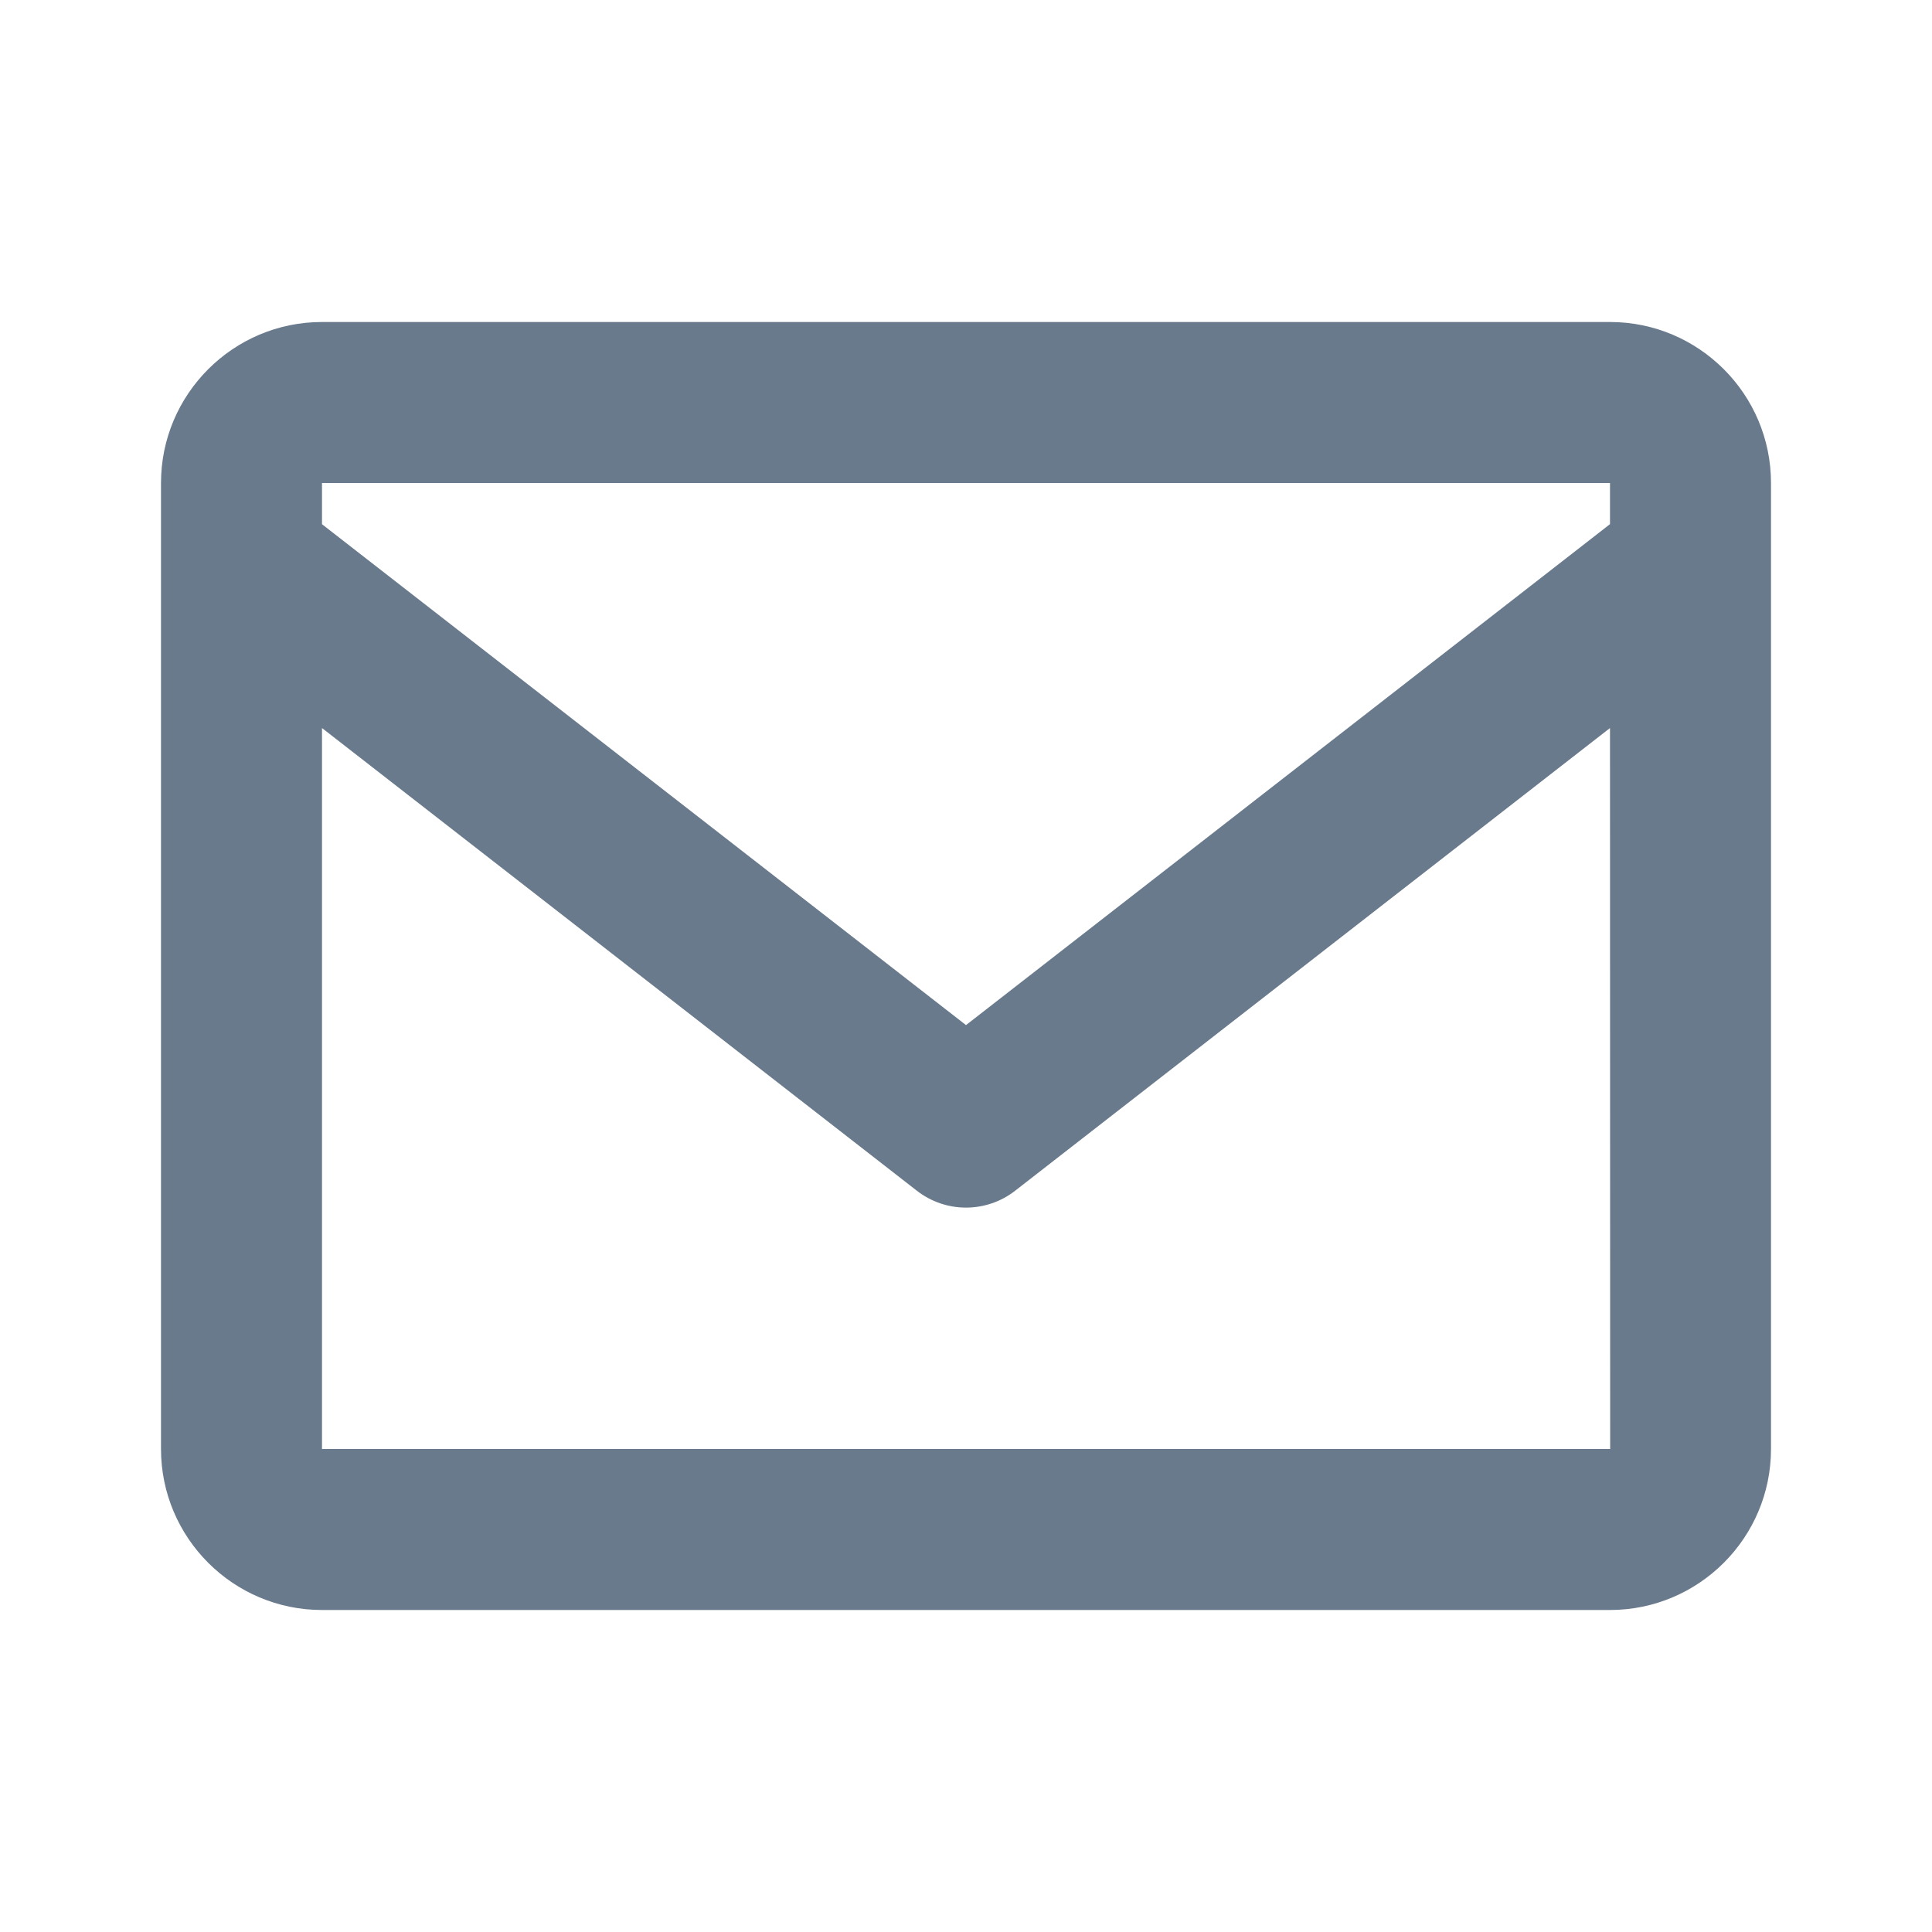
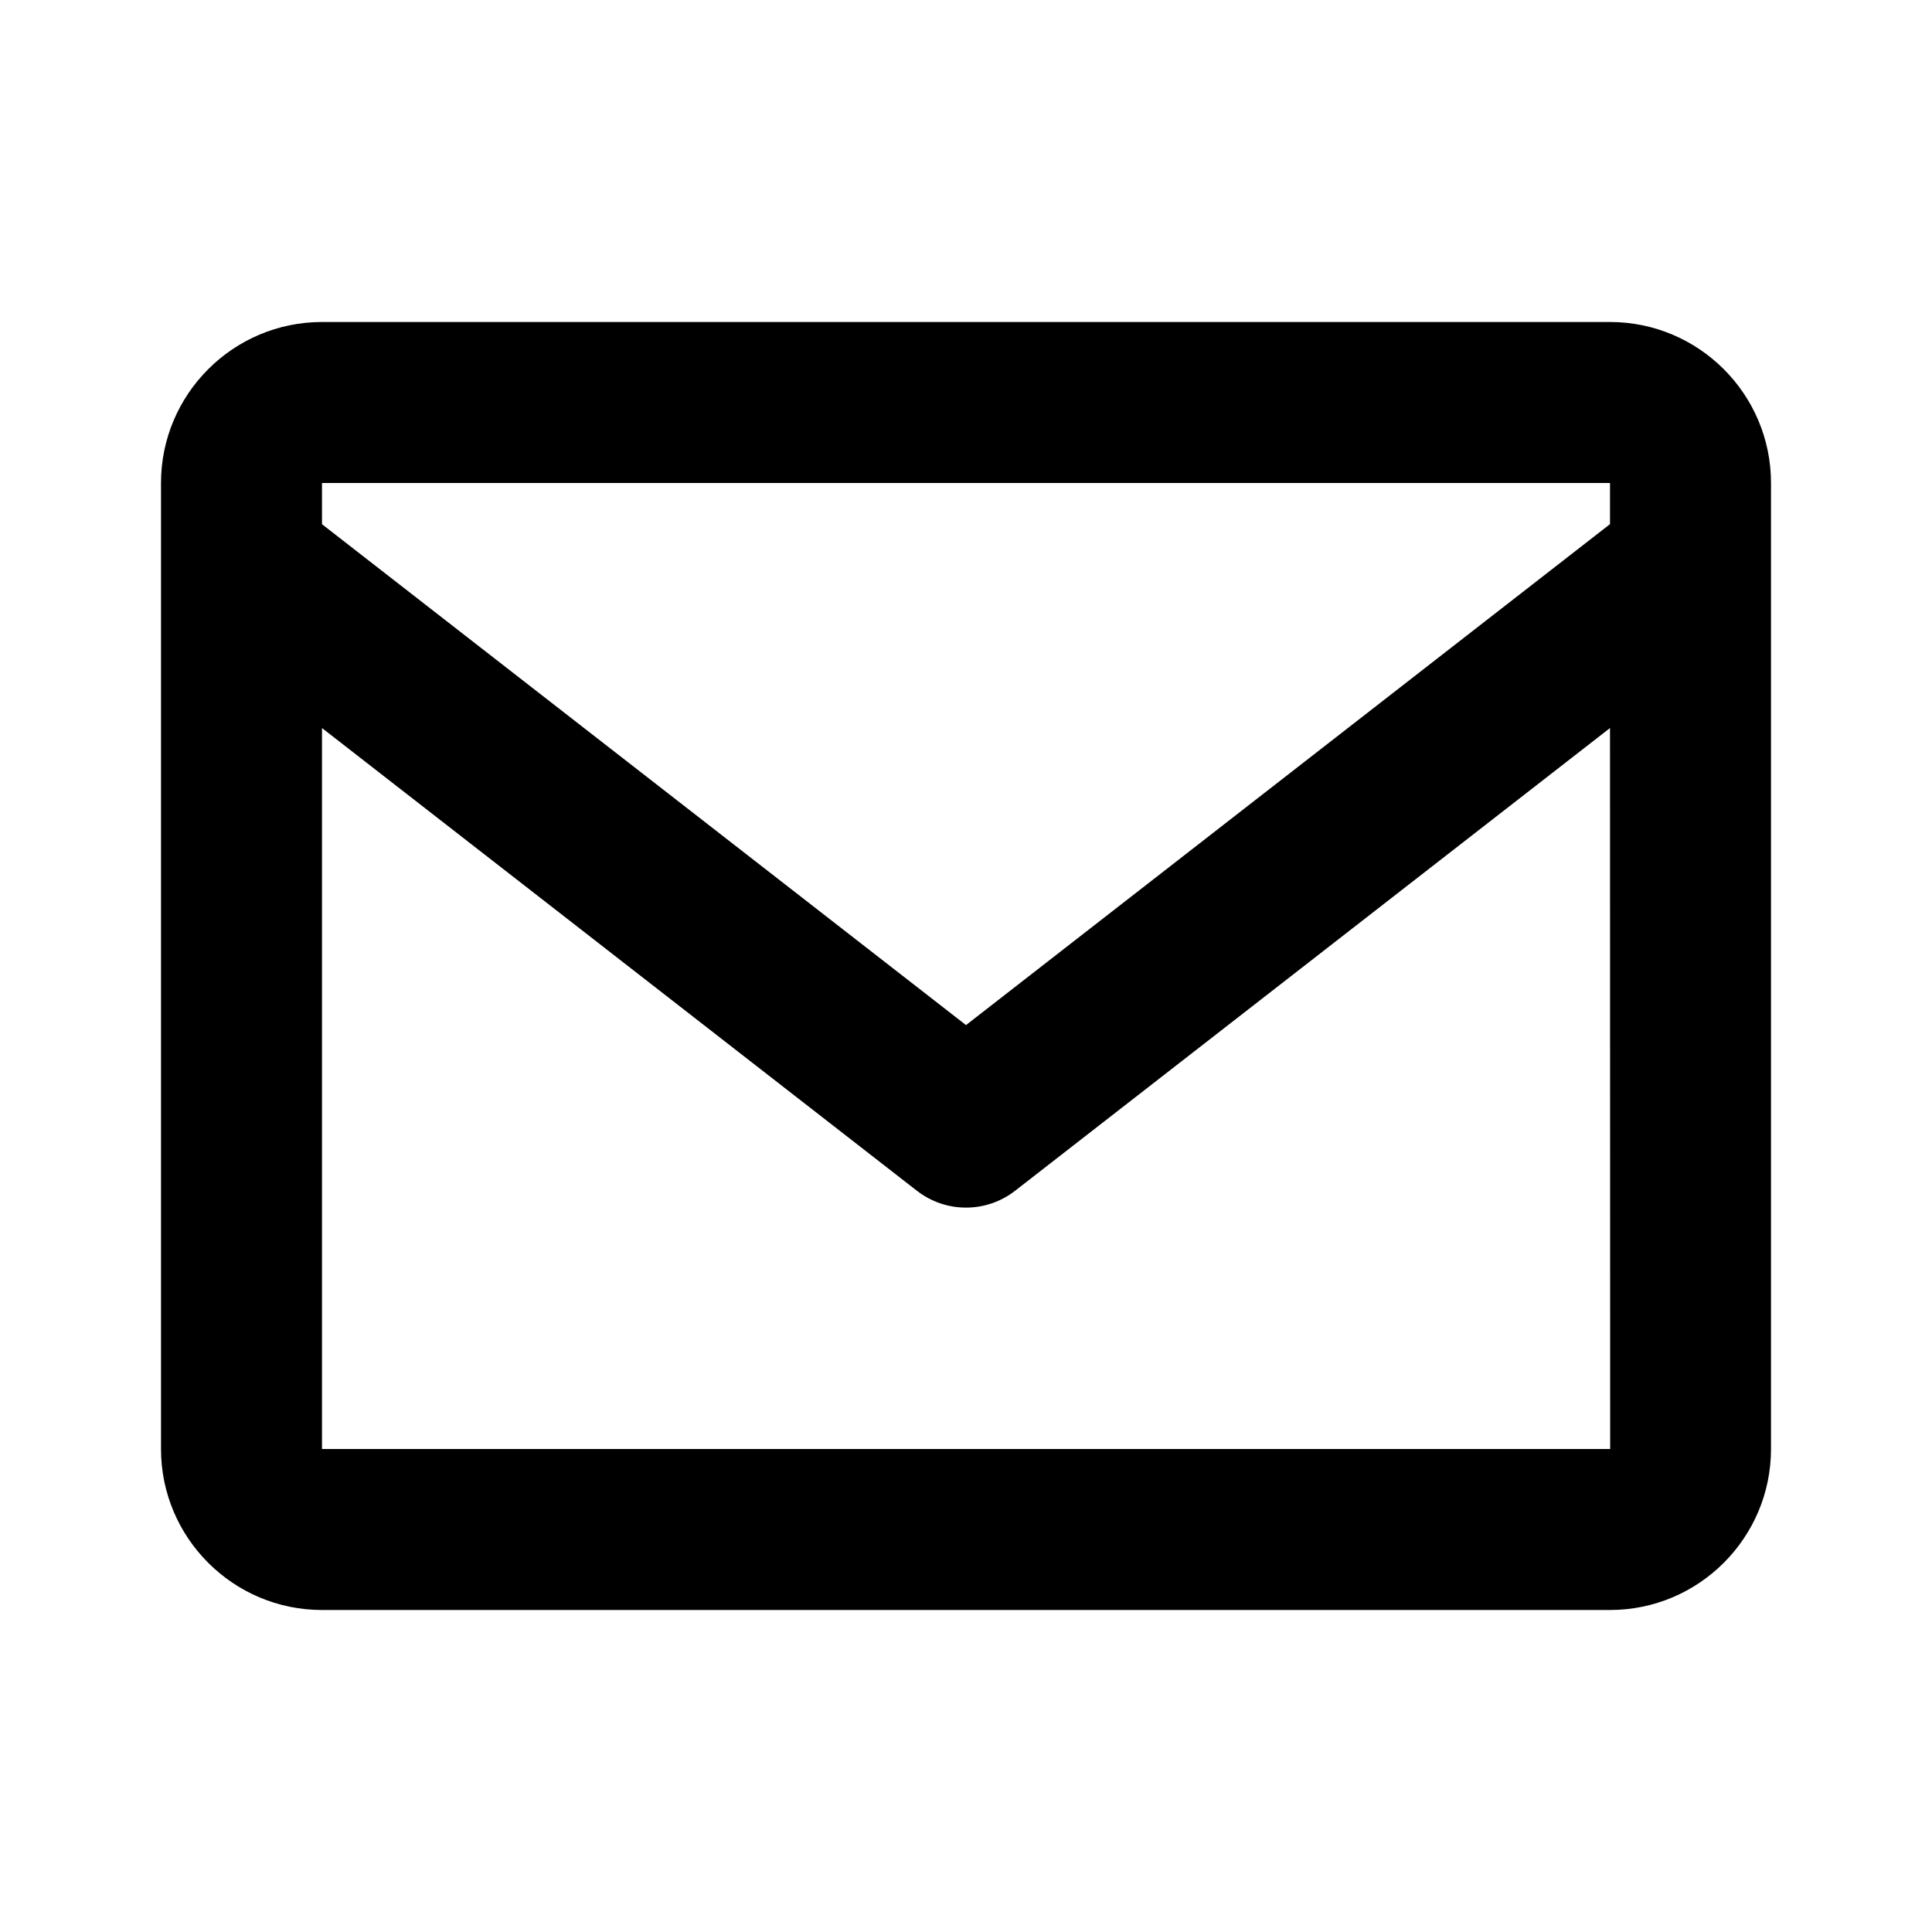
- <svg xmlns="http://www.w3.org/2000/svg" shape-rendering="geometricPrecision" fill="#697a8d" width="24" height="24">
+ <svg xmlns="http://www.w3.org/2000/svg" width="24" height="24">
  <path d="M20 4H4c-1.103 0-2 .897-2 2v12c0 1.103.897 2 2 2h16c1.103 0 2-.897 2-2V6c0-1.103-.897-2-2-2zm0 2v.511l-8 6.223-8-6.222V6h16zM4 18V9.044l7.386 5.745a.994.994 0 0 0 1.228 0L20 9.044 20.002 18H4z" />
</svg>
